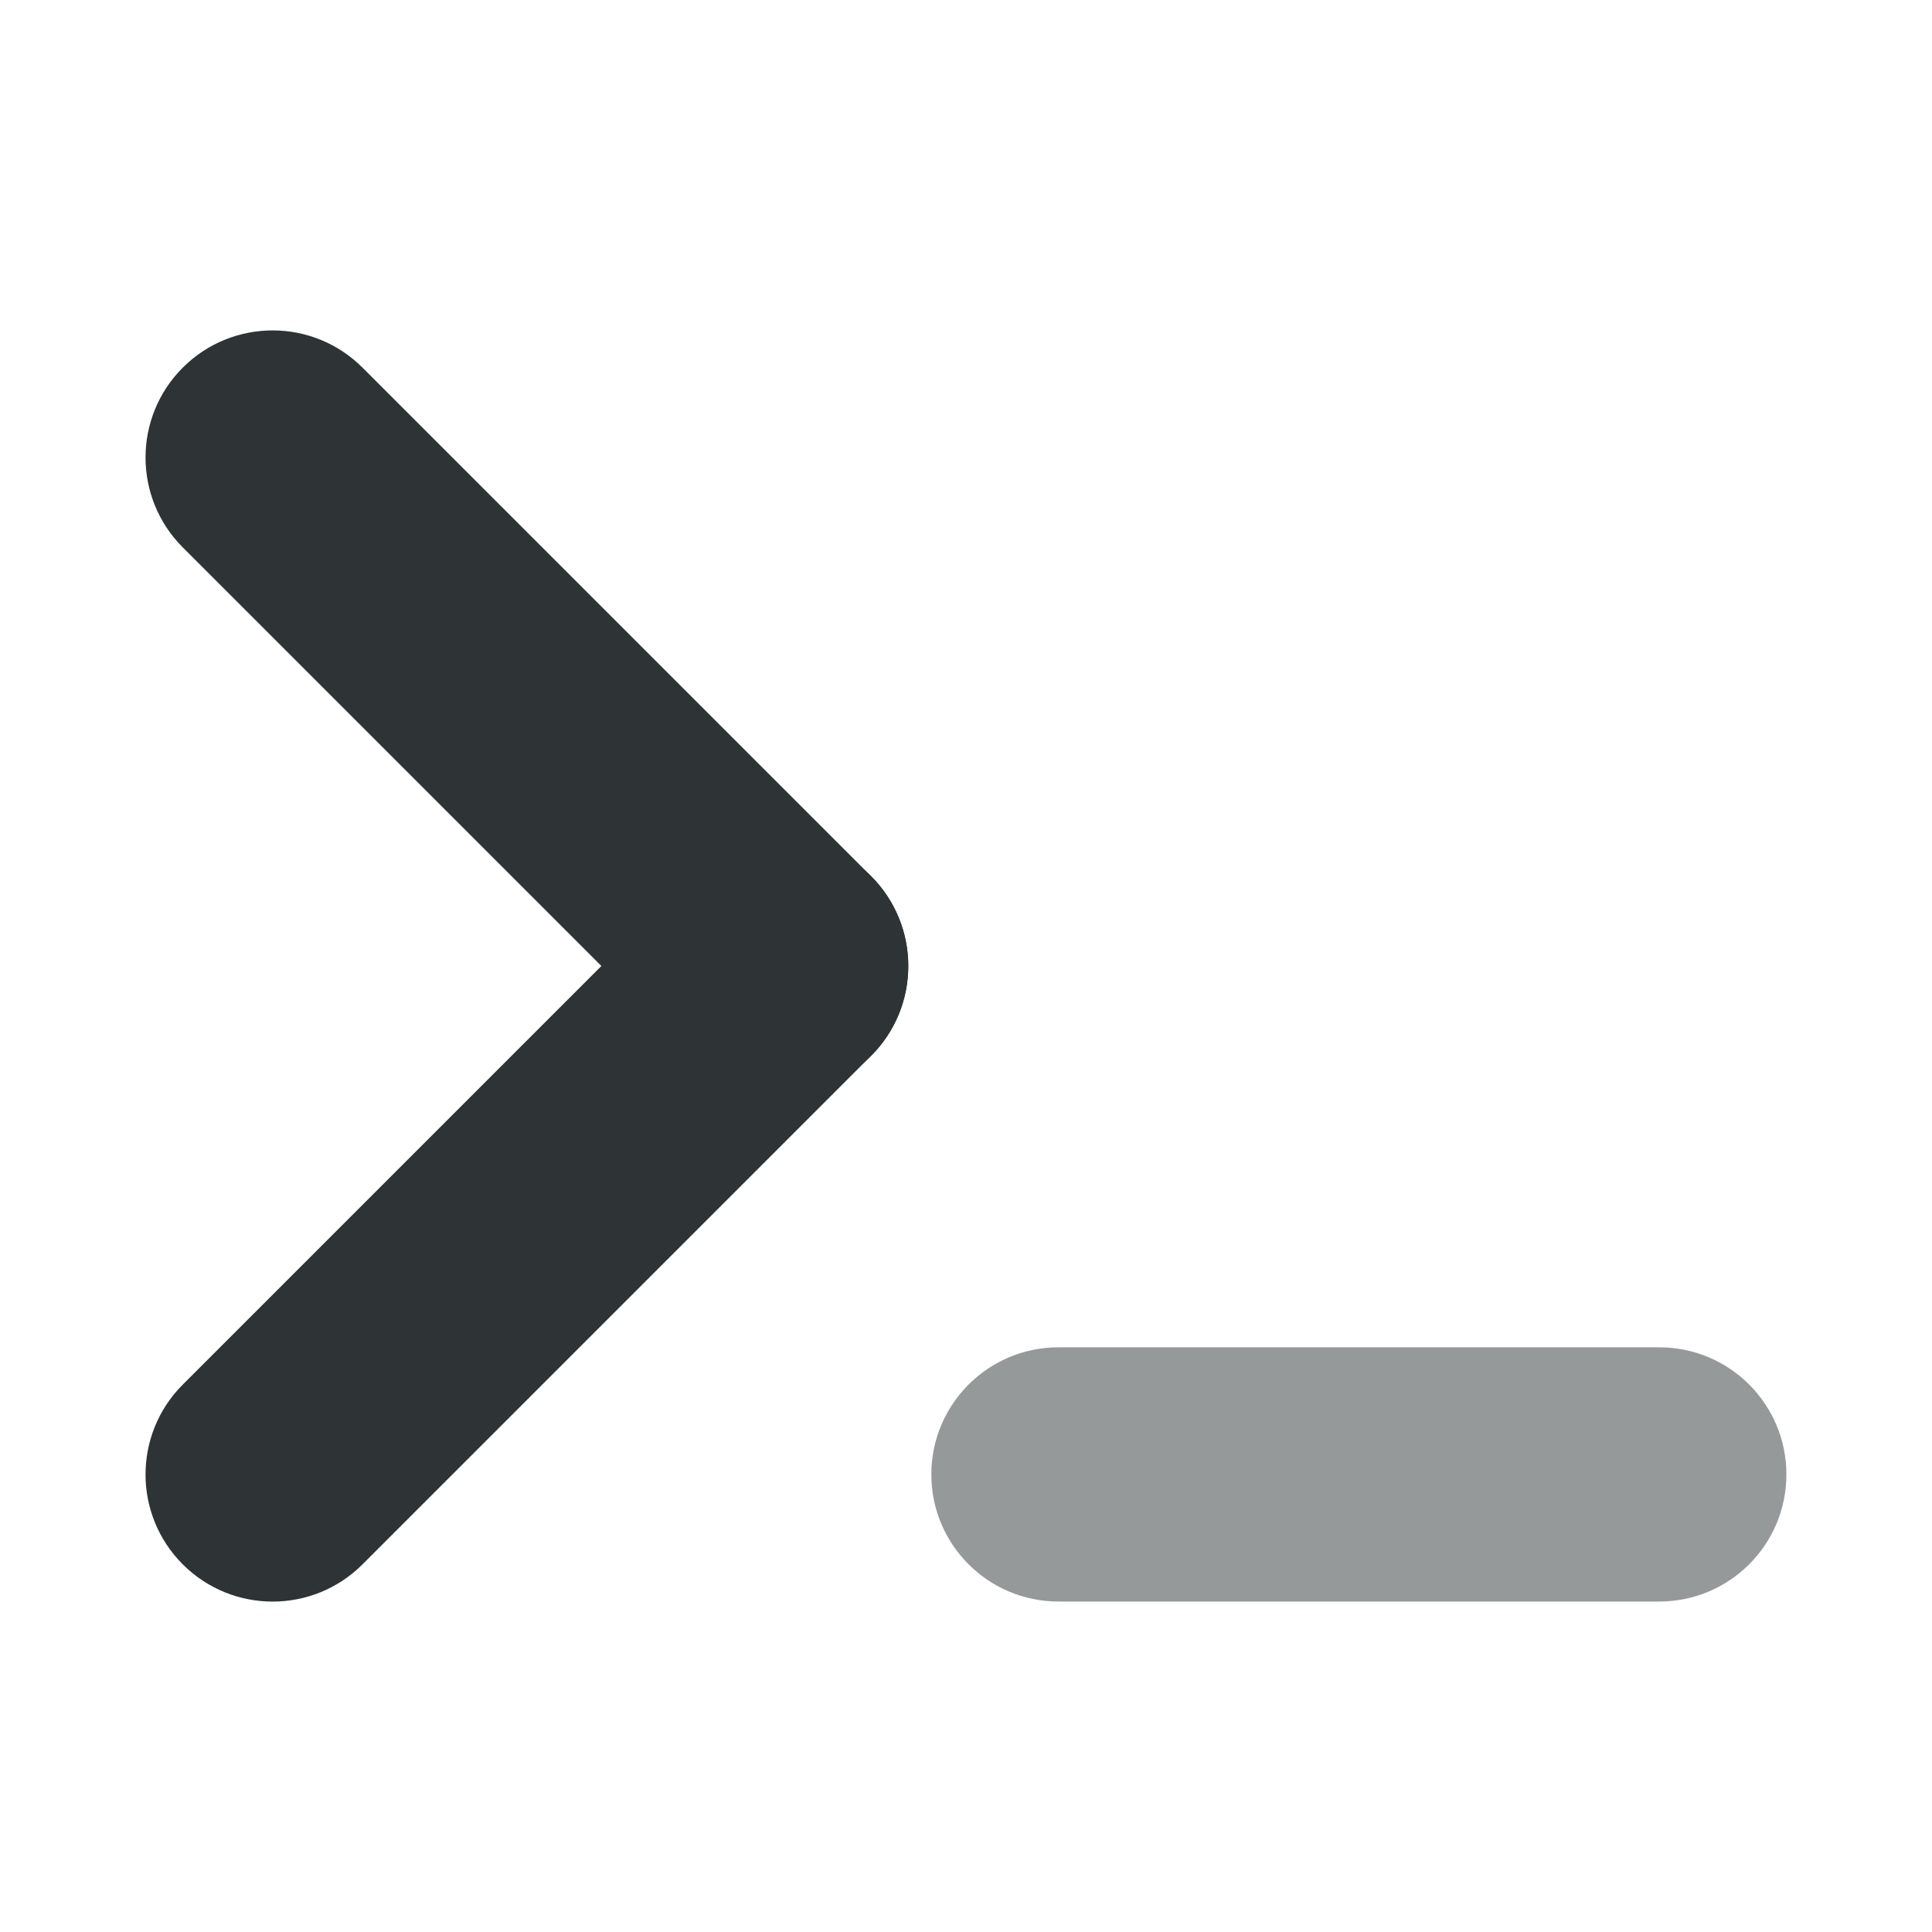
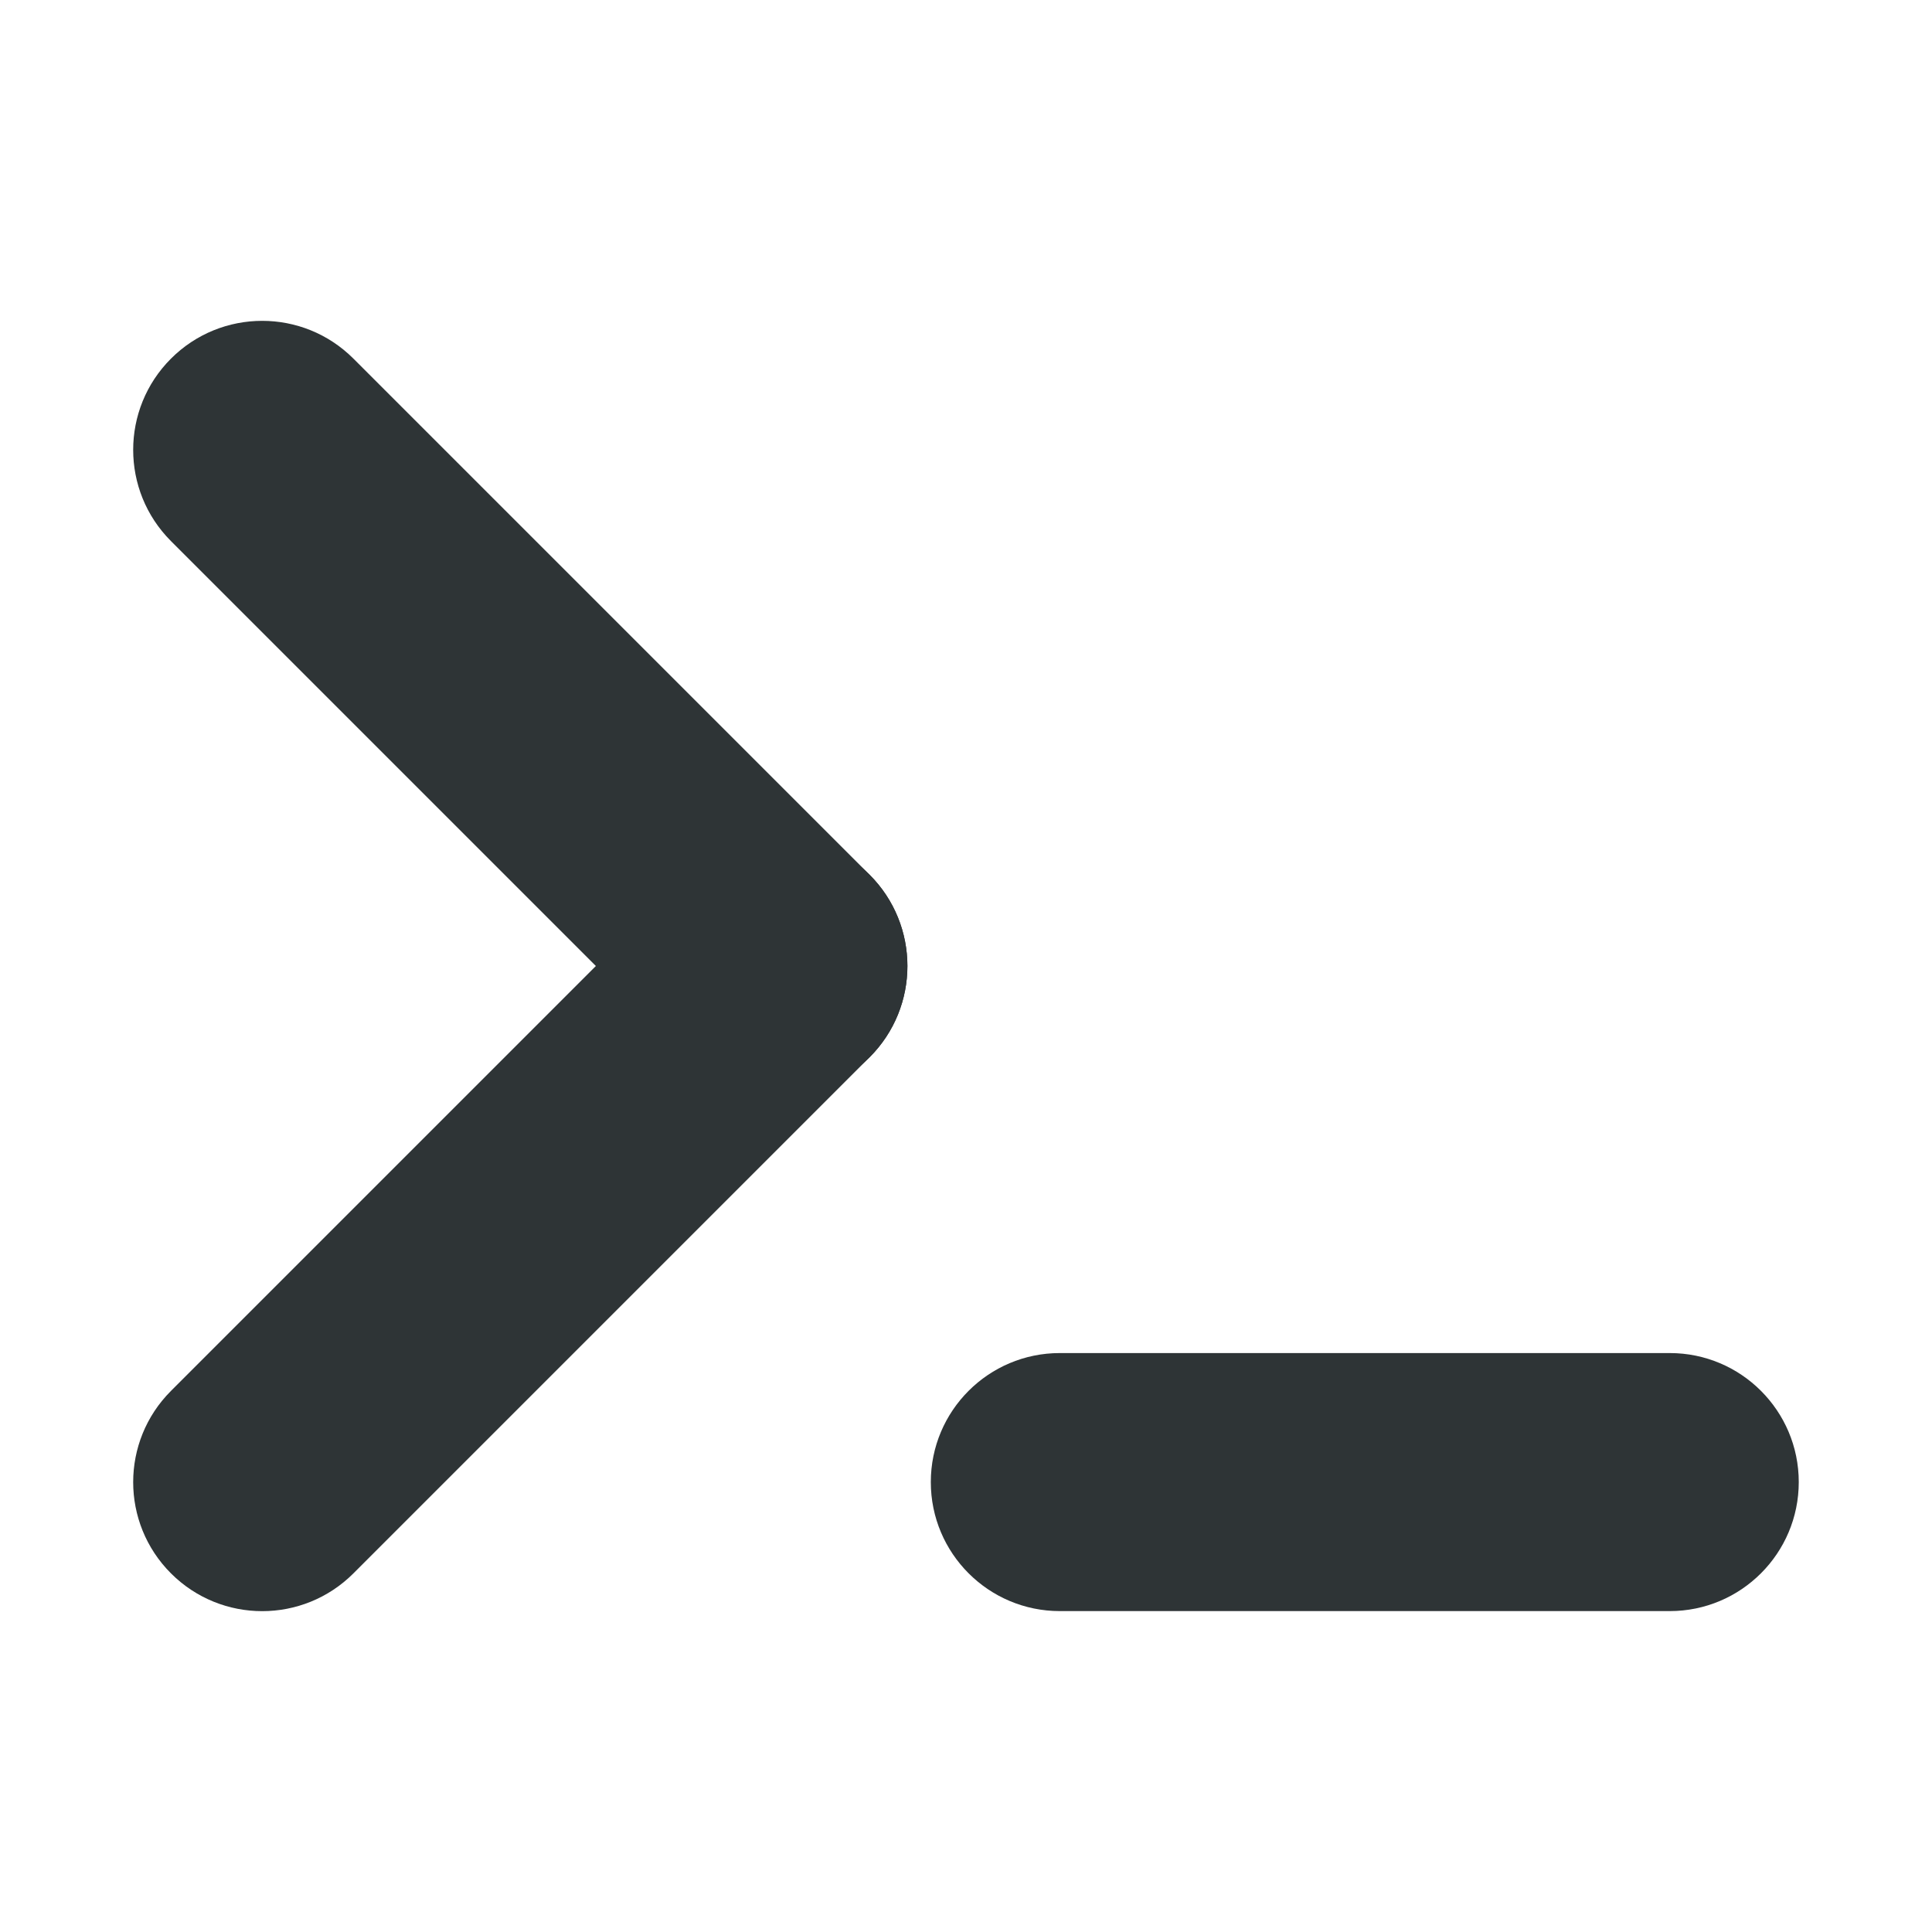
- <svg xmlns="http://www.w3.org/2000/svg" width="16" height="16" viewBox="11.1 11.1 41.8 41.8" fill="#2e3436">
+ <svg xmlns="http://www.w3.org/2000/svg" width="16" height="16" viewBox="11.41 11.41 41.18 41.18" fill="#2e3436">
  <rect x="11.97" y="23.75" width="21.06" height="5.5" rx="2.75" transform="rotate(45 22.5 26.5)" />
  <rect x="11.97" y="34.75" width="21.06" height="5.5" rx="2.75" transform="rotate(135 22.5 37.5)" />
-   <g opacity="0.5">
-     <rect x="31.25" y="40.25" width="18.5" height="5.5" rx="2.75" />
-   </g>
+   <rect class="success" x="31.25" y="40.25" width="18.5" height="5.5" rx="2.75" />
</svg>
